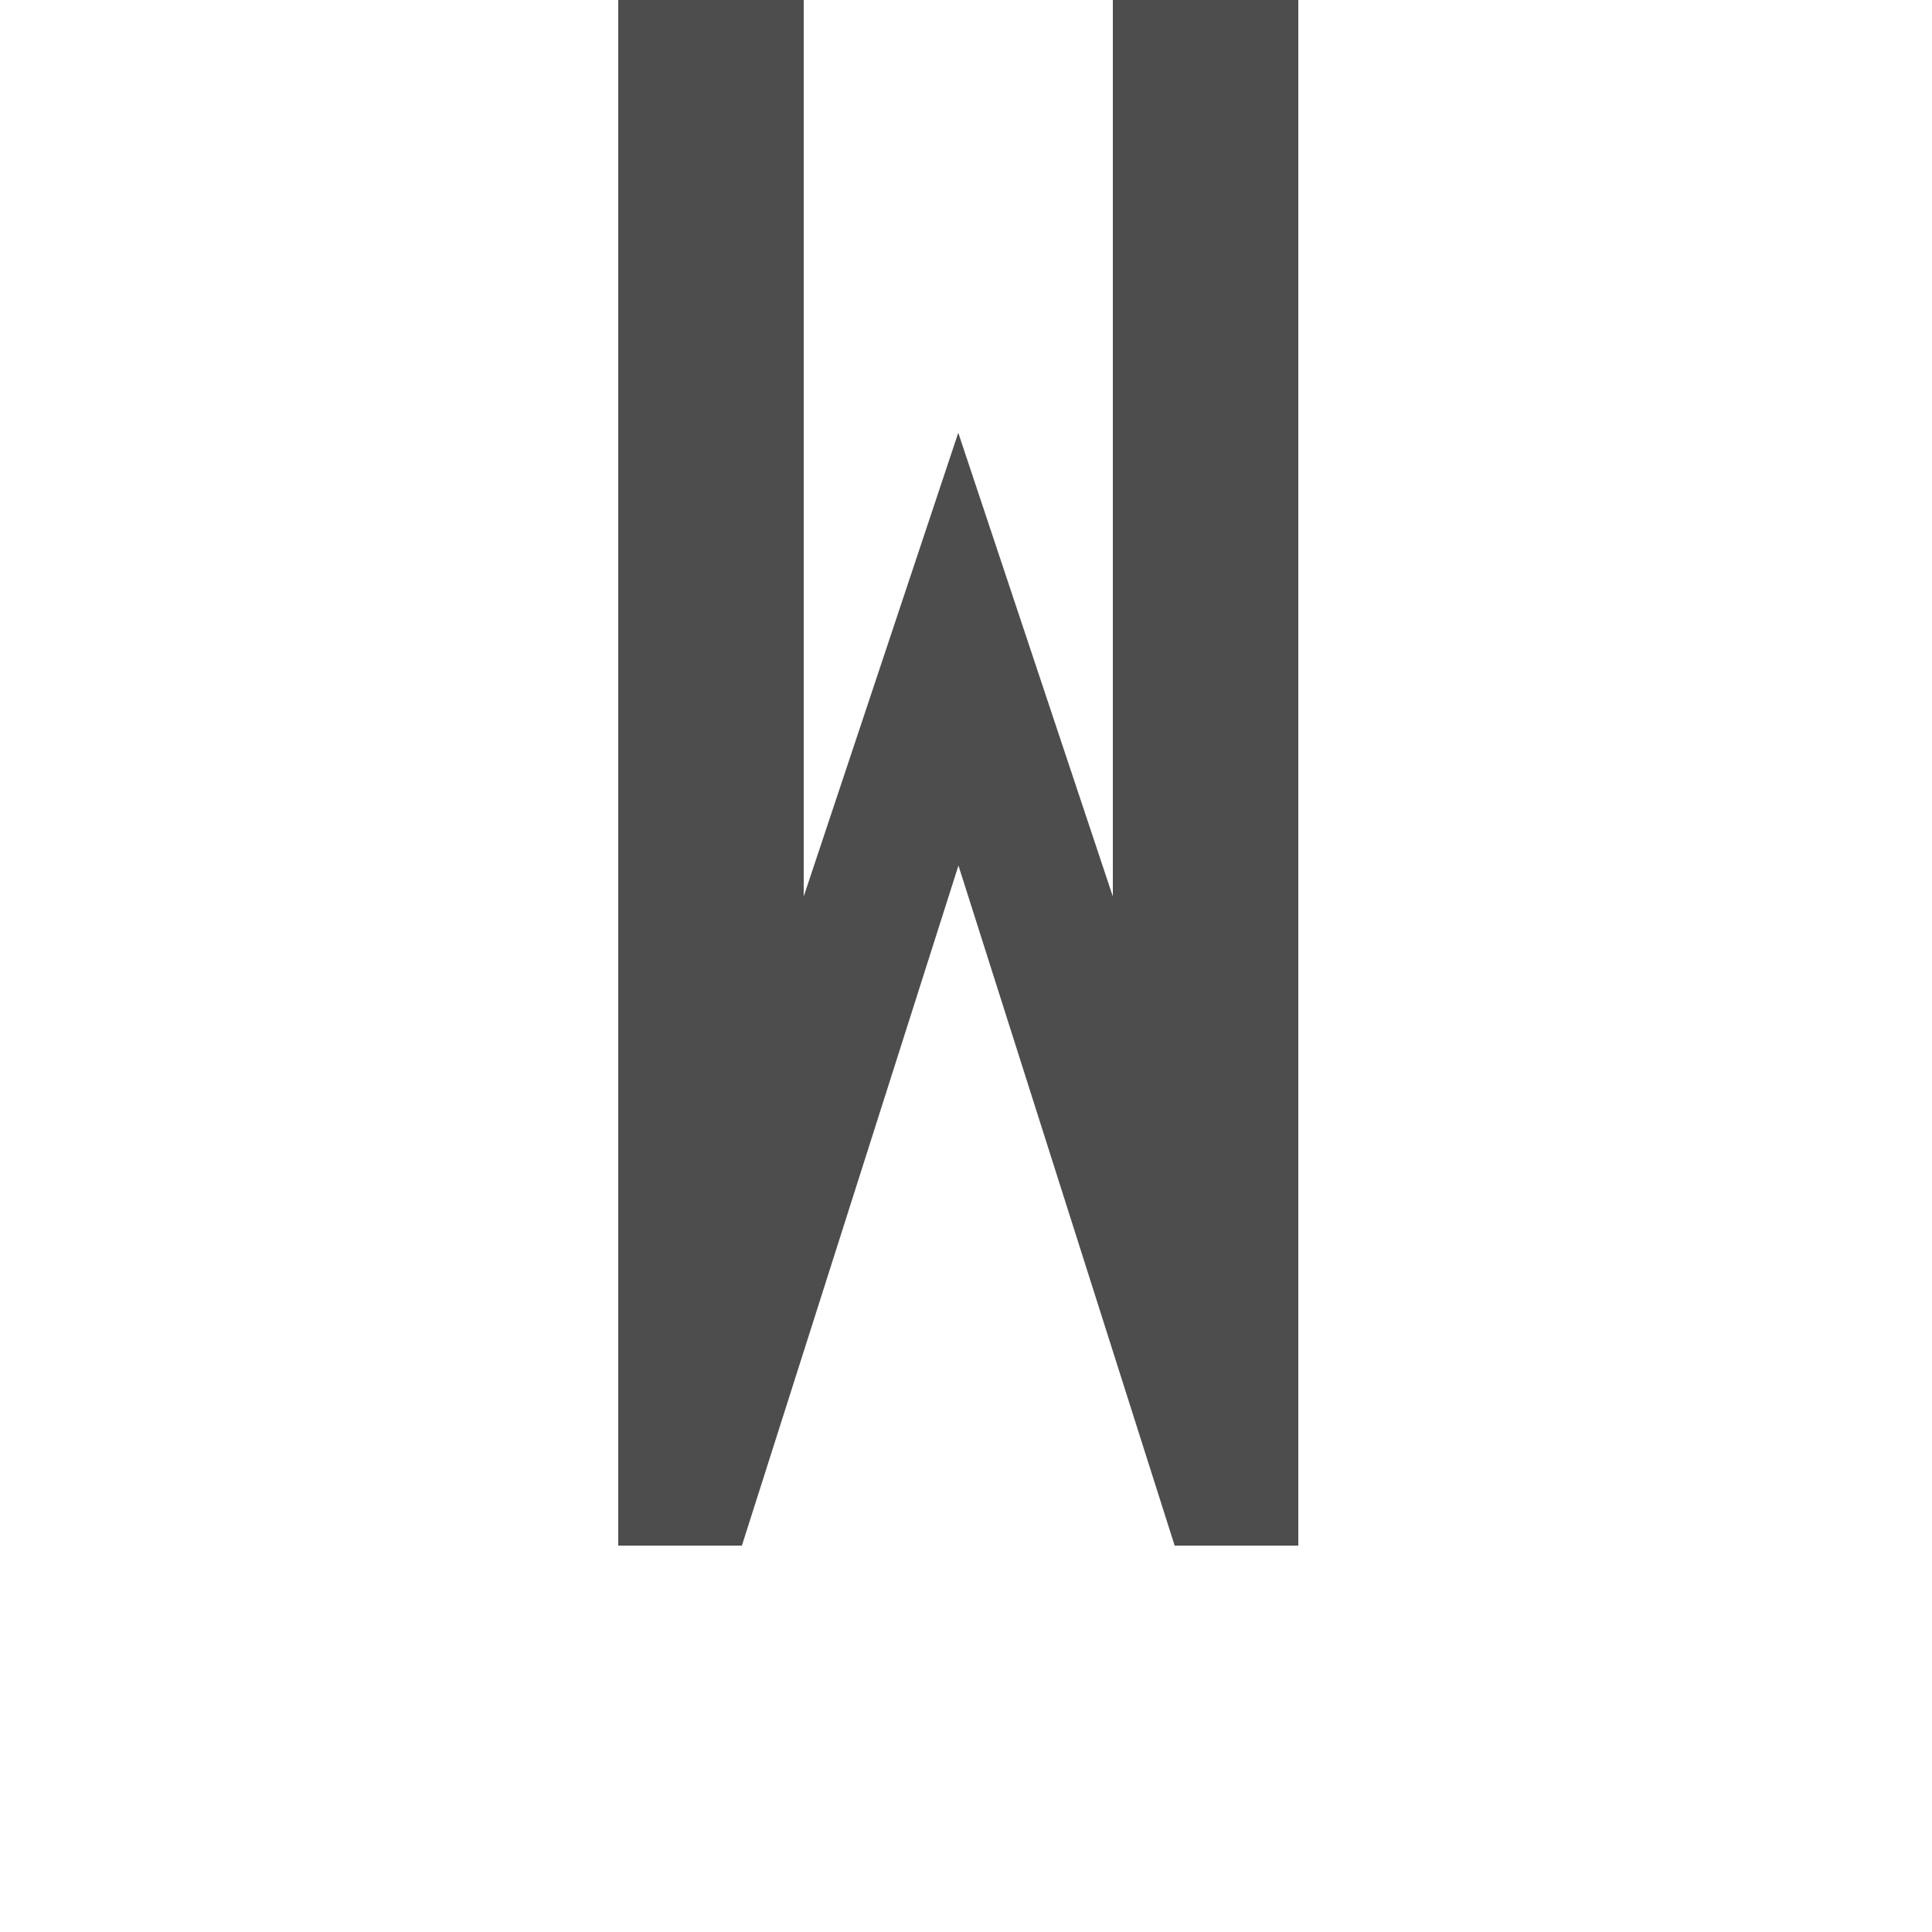
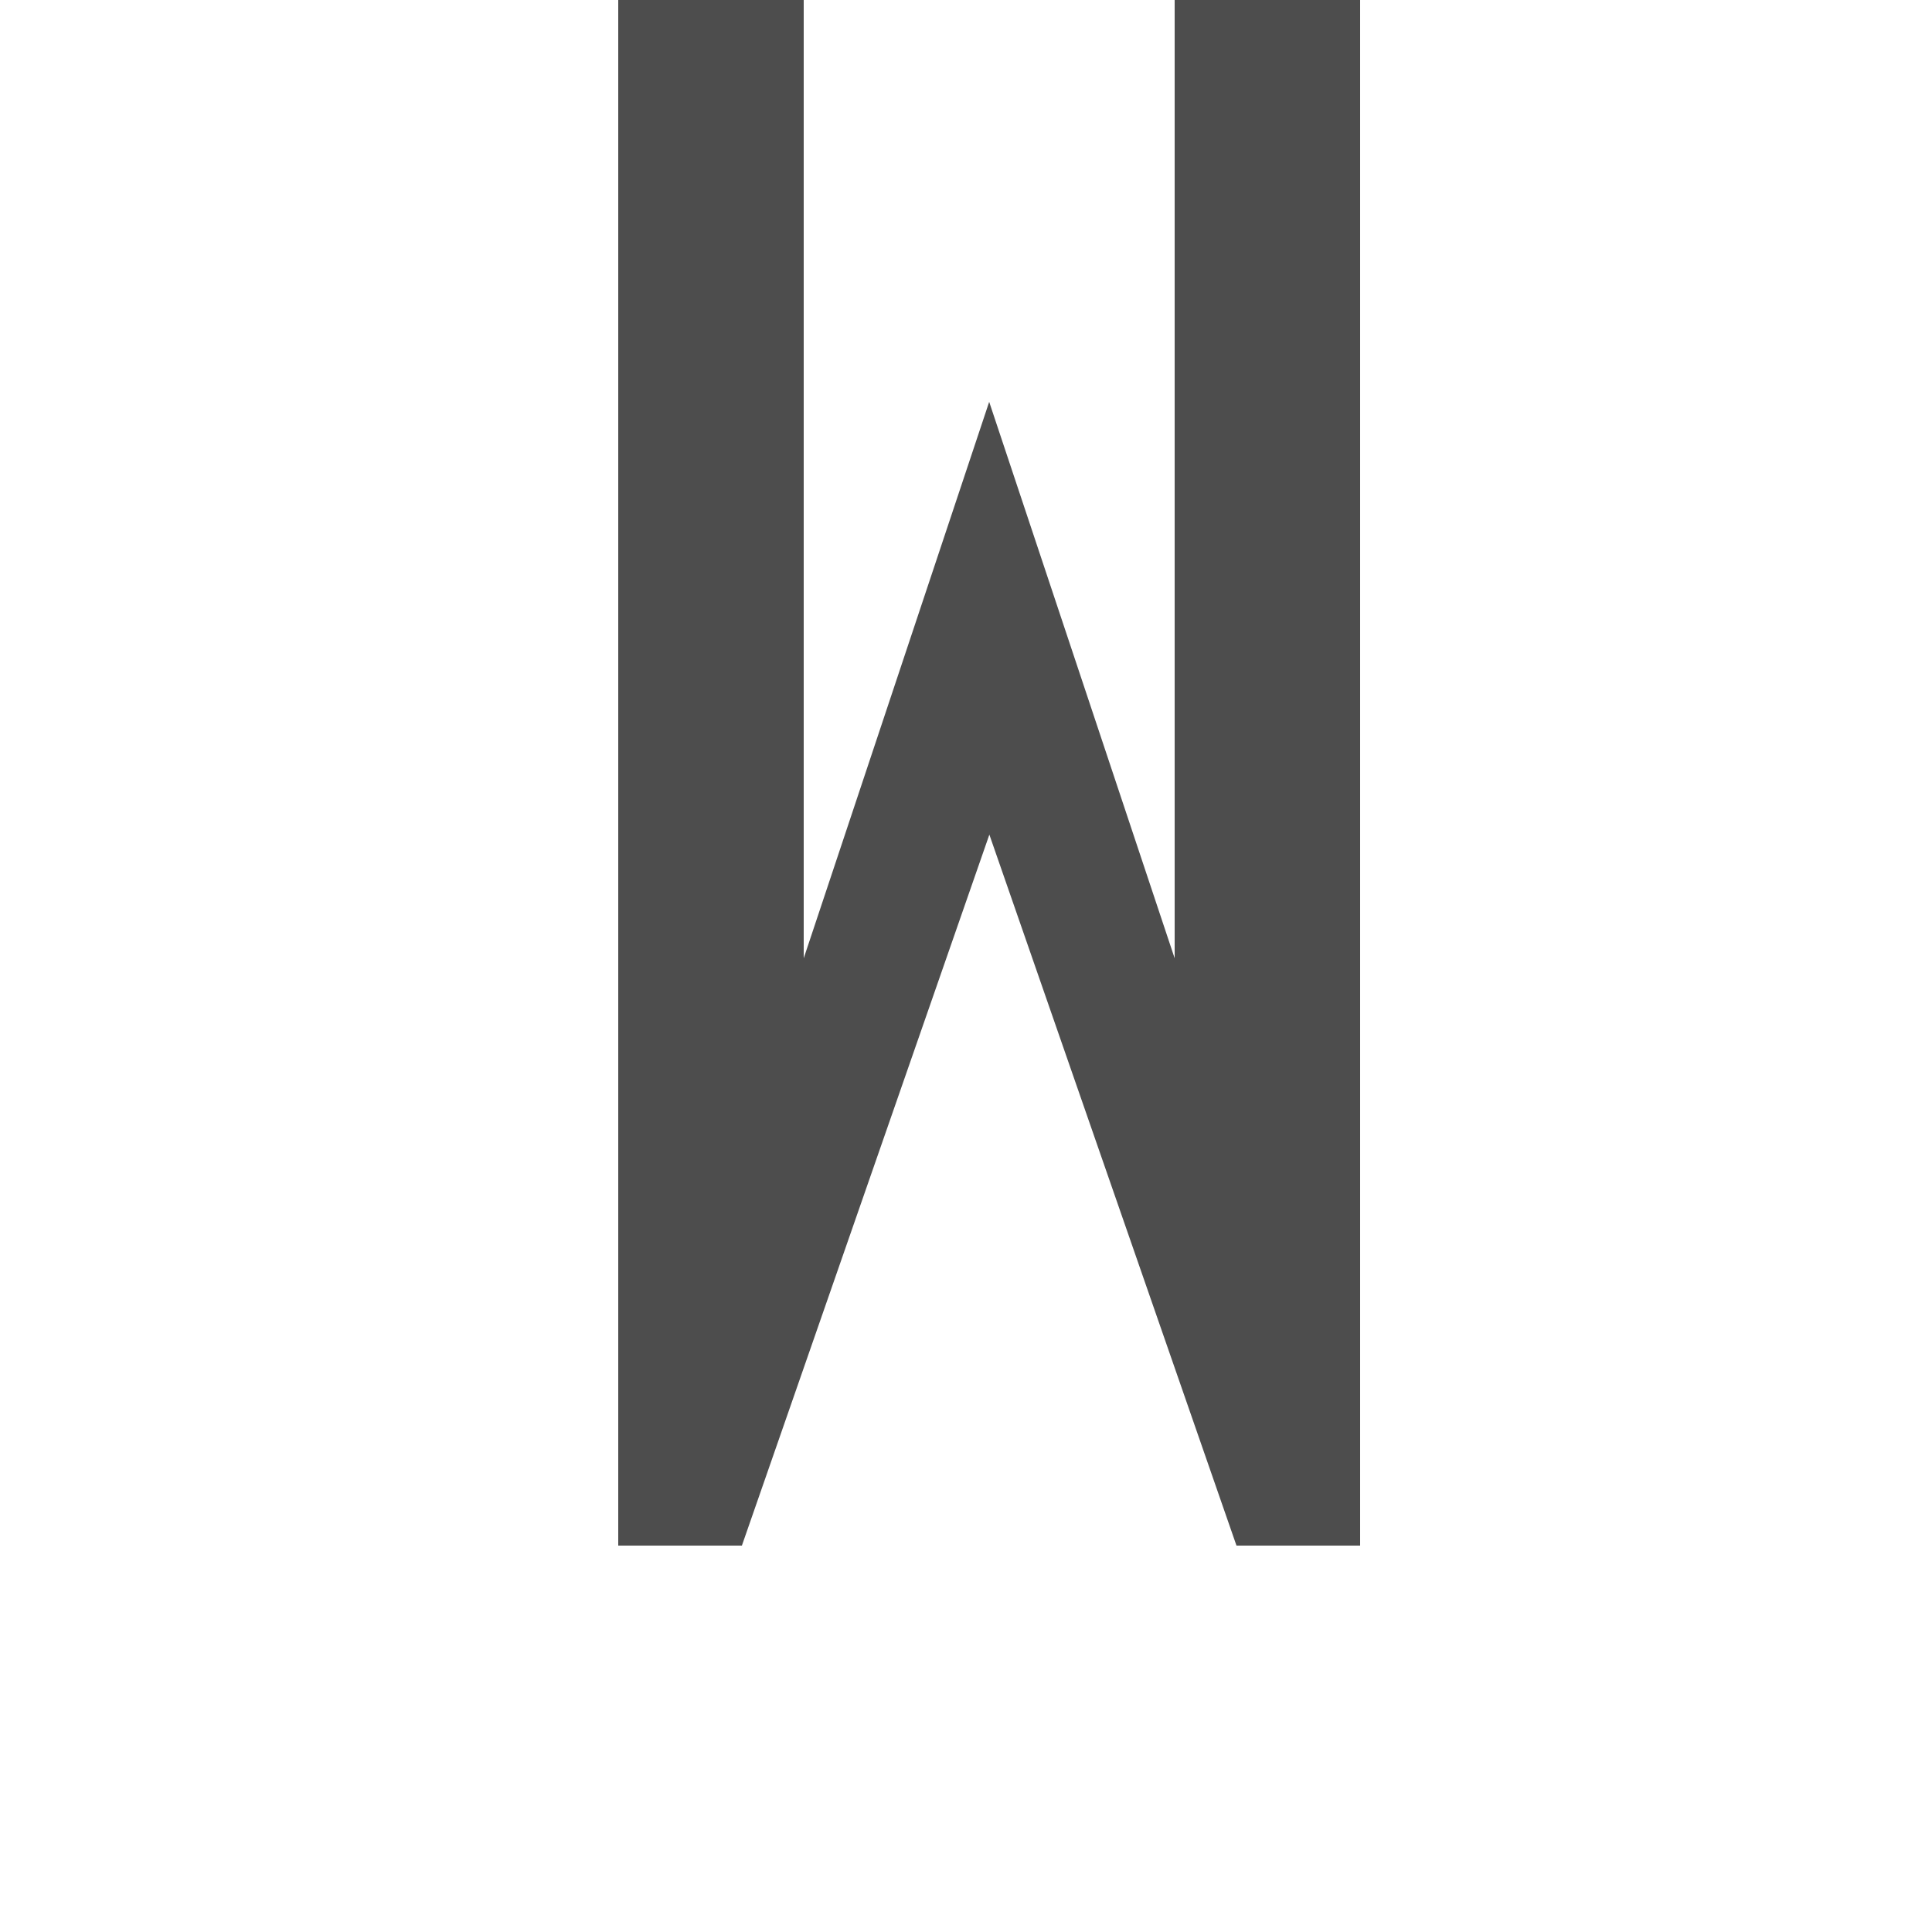
<svg xmlns="http://www.w3.org/2000/svg" width="1000" height="1000" id="svg3373" version="1.1">
  <defs id="defs3375" />
  <g id="layer1" transform="translate(0,-52.36218)">
-     <path style="font-size:19.033px;font-style:normal;font-variant:normal;font-weight:bold;font-stretch:condensed;line-height:125%;letter-spacing:0px;word-spacing:0px;fill:#4d4d4d;fill-opacity:1;stroke:none;display:inline;font-family:Swis721 Cn BT;-inkscape-font-specification:Swis721 Cn BT Bold Condensed" d="M 320 0 L 320 800 L 384 800 L 496.094 448 L 608 800 L 672 800 L 672 0 L 576 0 L 576 464 L 496 224 L 416 464 L 416 0 L 320 0 z " transform="translate(0,52.36218)" id="path69759-2" />
+     <path style="font-size:19.033px;font-style:normal;font-variant:normal;font-weight:bold;font-stretch:condensed;line-height:125%;letter-spacing:0px;word-spacing:0px;fill:#4d4d4d;fill-opacity:1;stroke:none;display:inline;font-family:Swis721 Cn BT;-inkscape-font-specification:Swis721 Cn BT Bold Condensed" d="M 320 0 L 320 800 L 384 800 L 512.094 432 L 640 800 L 704 800 L 704 0 L 608 0 L 608 496 L 512 208 L 416 496 L 416 0 L 320 0 z " transform="translate(0,52.36218)" id="path3759" />
  </g>
</svg>
